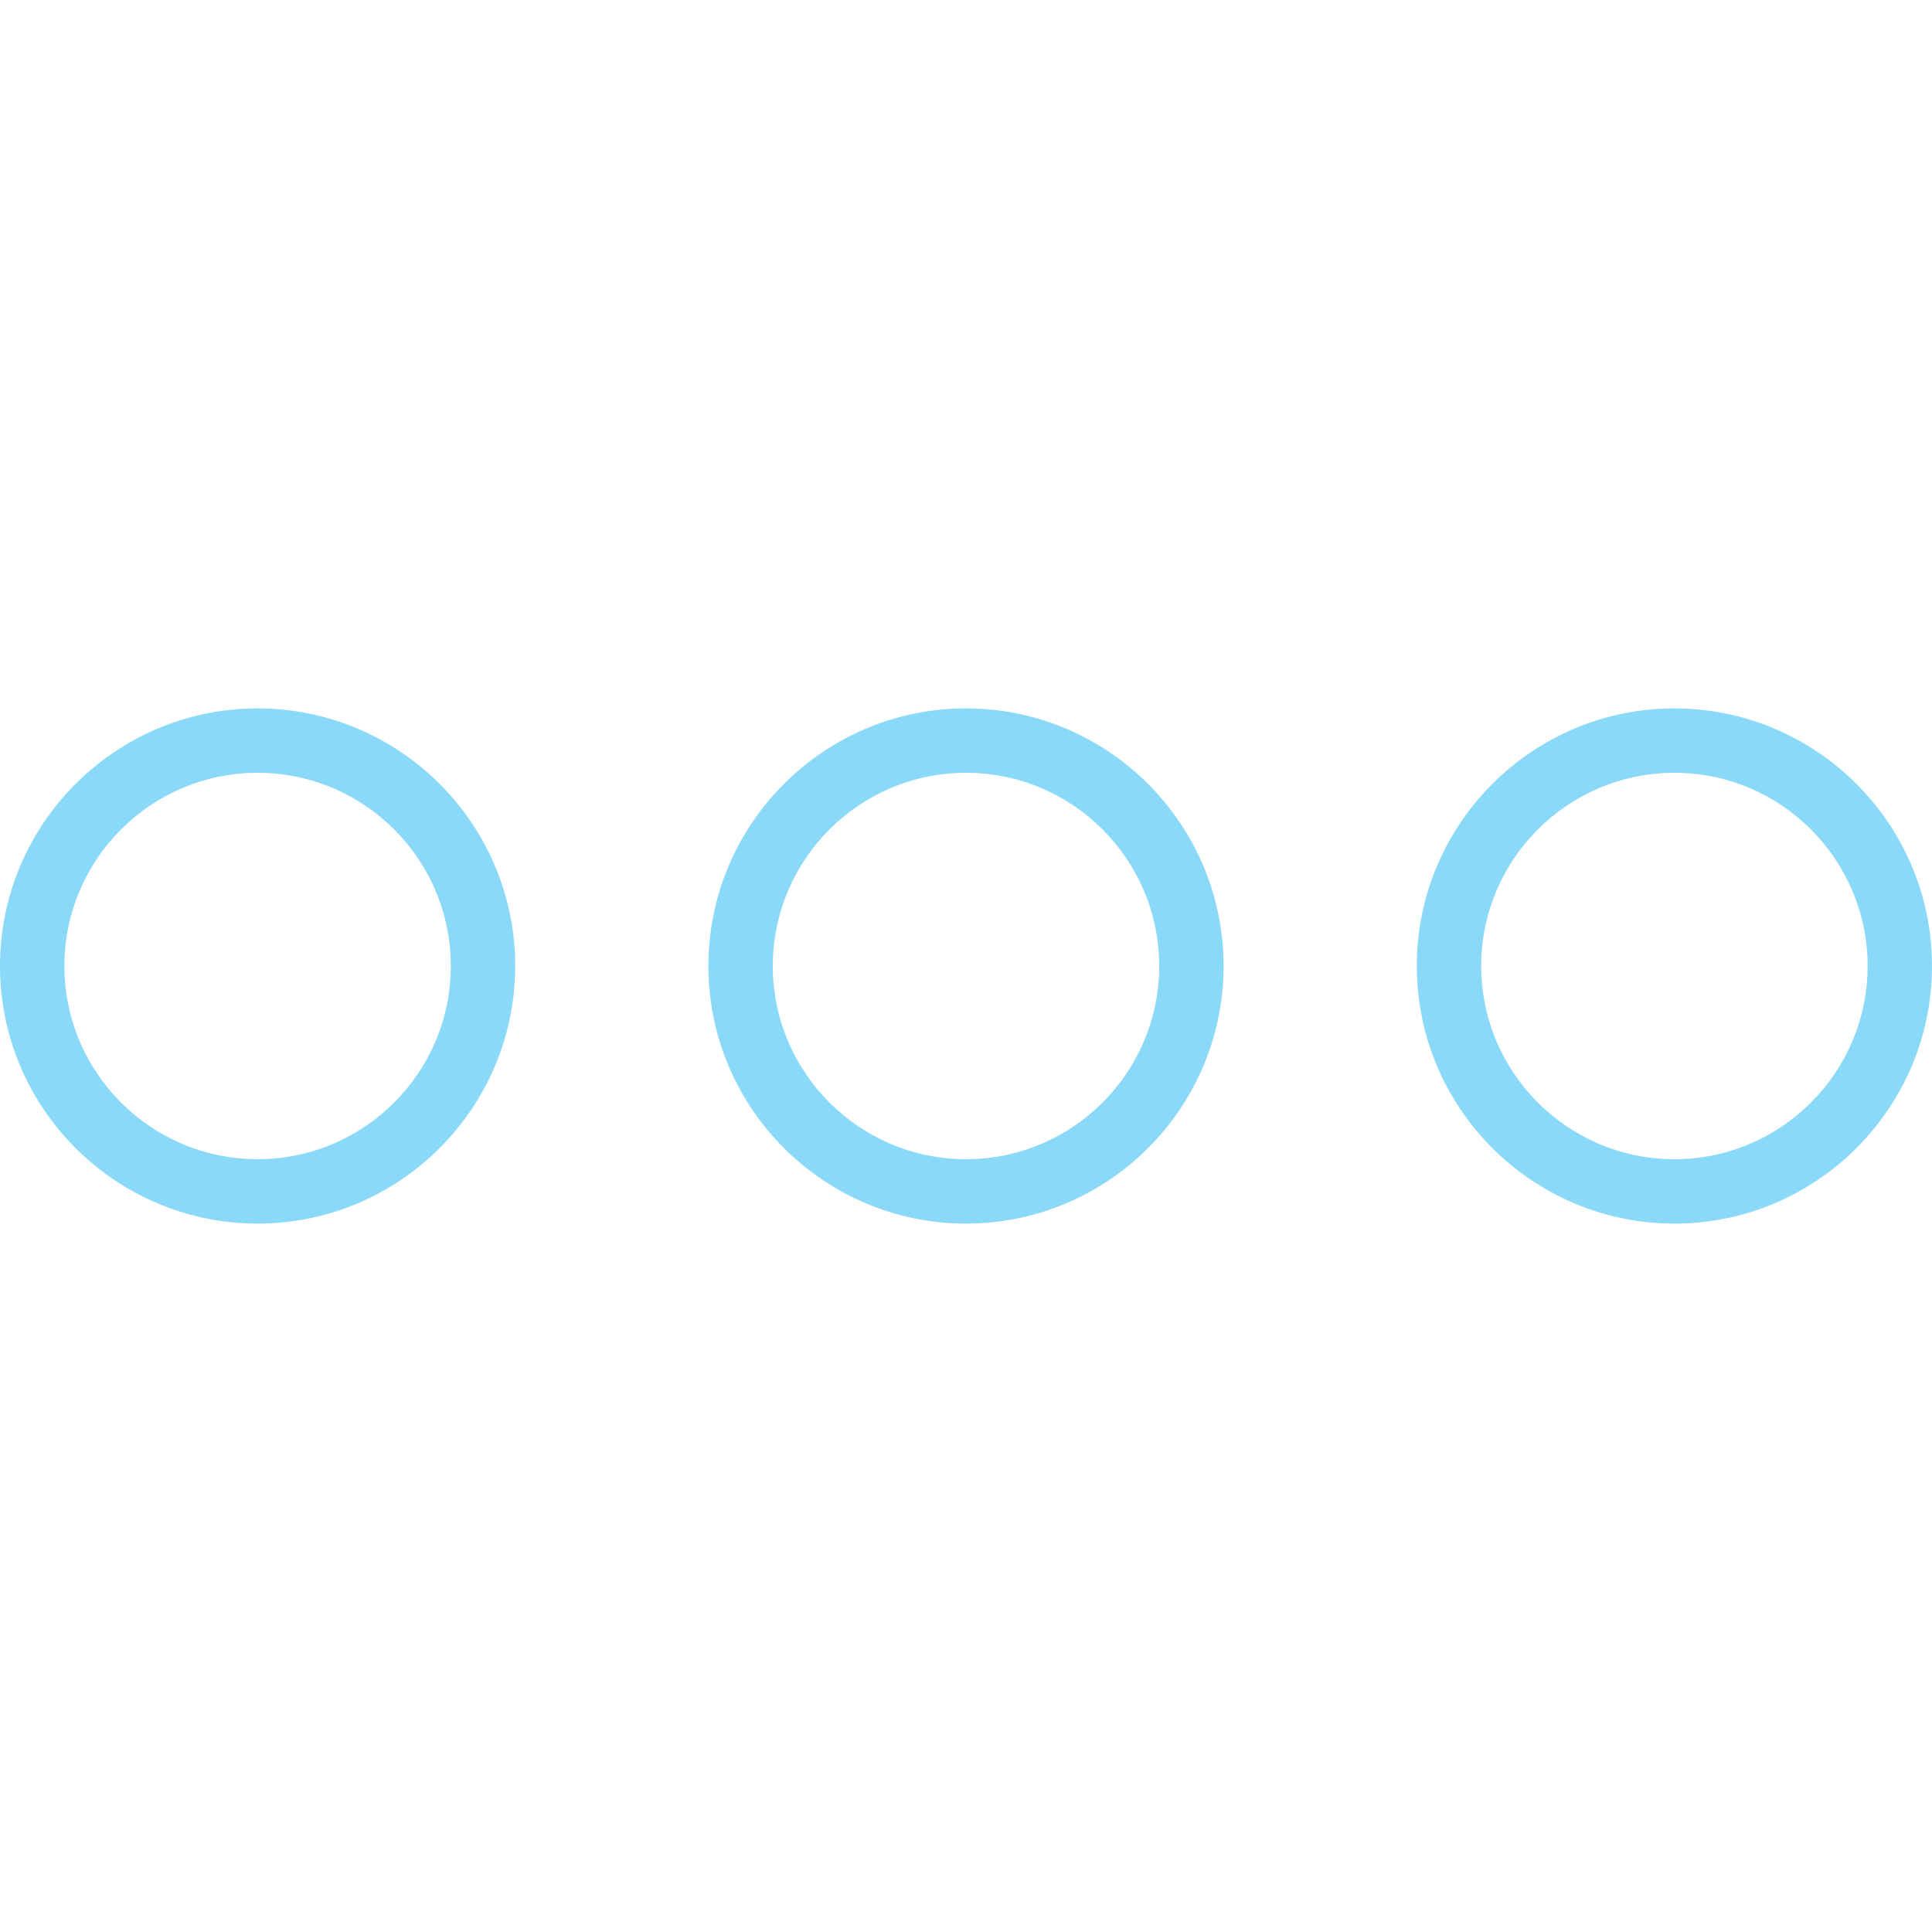
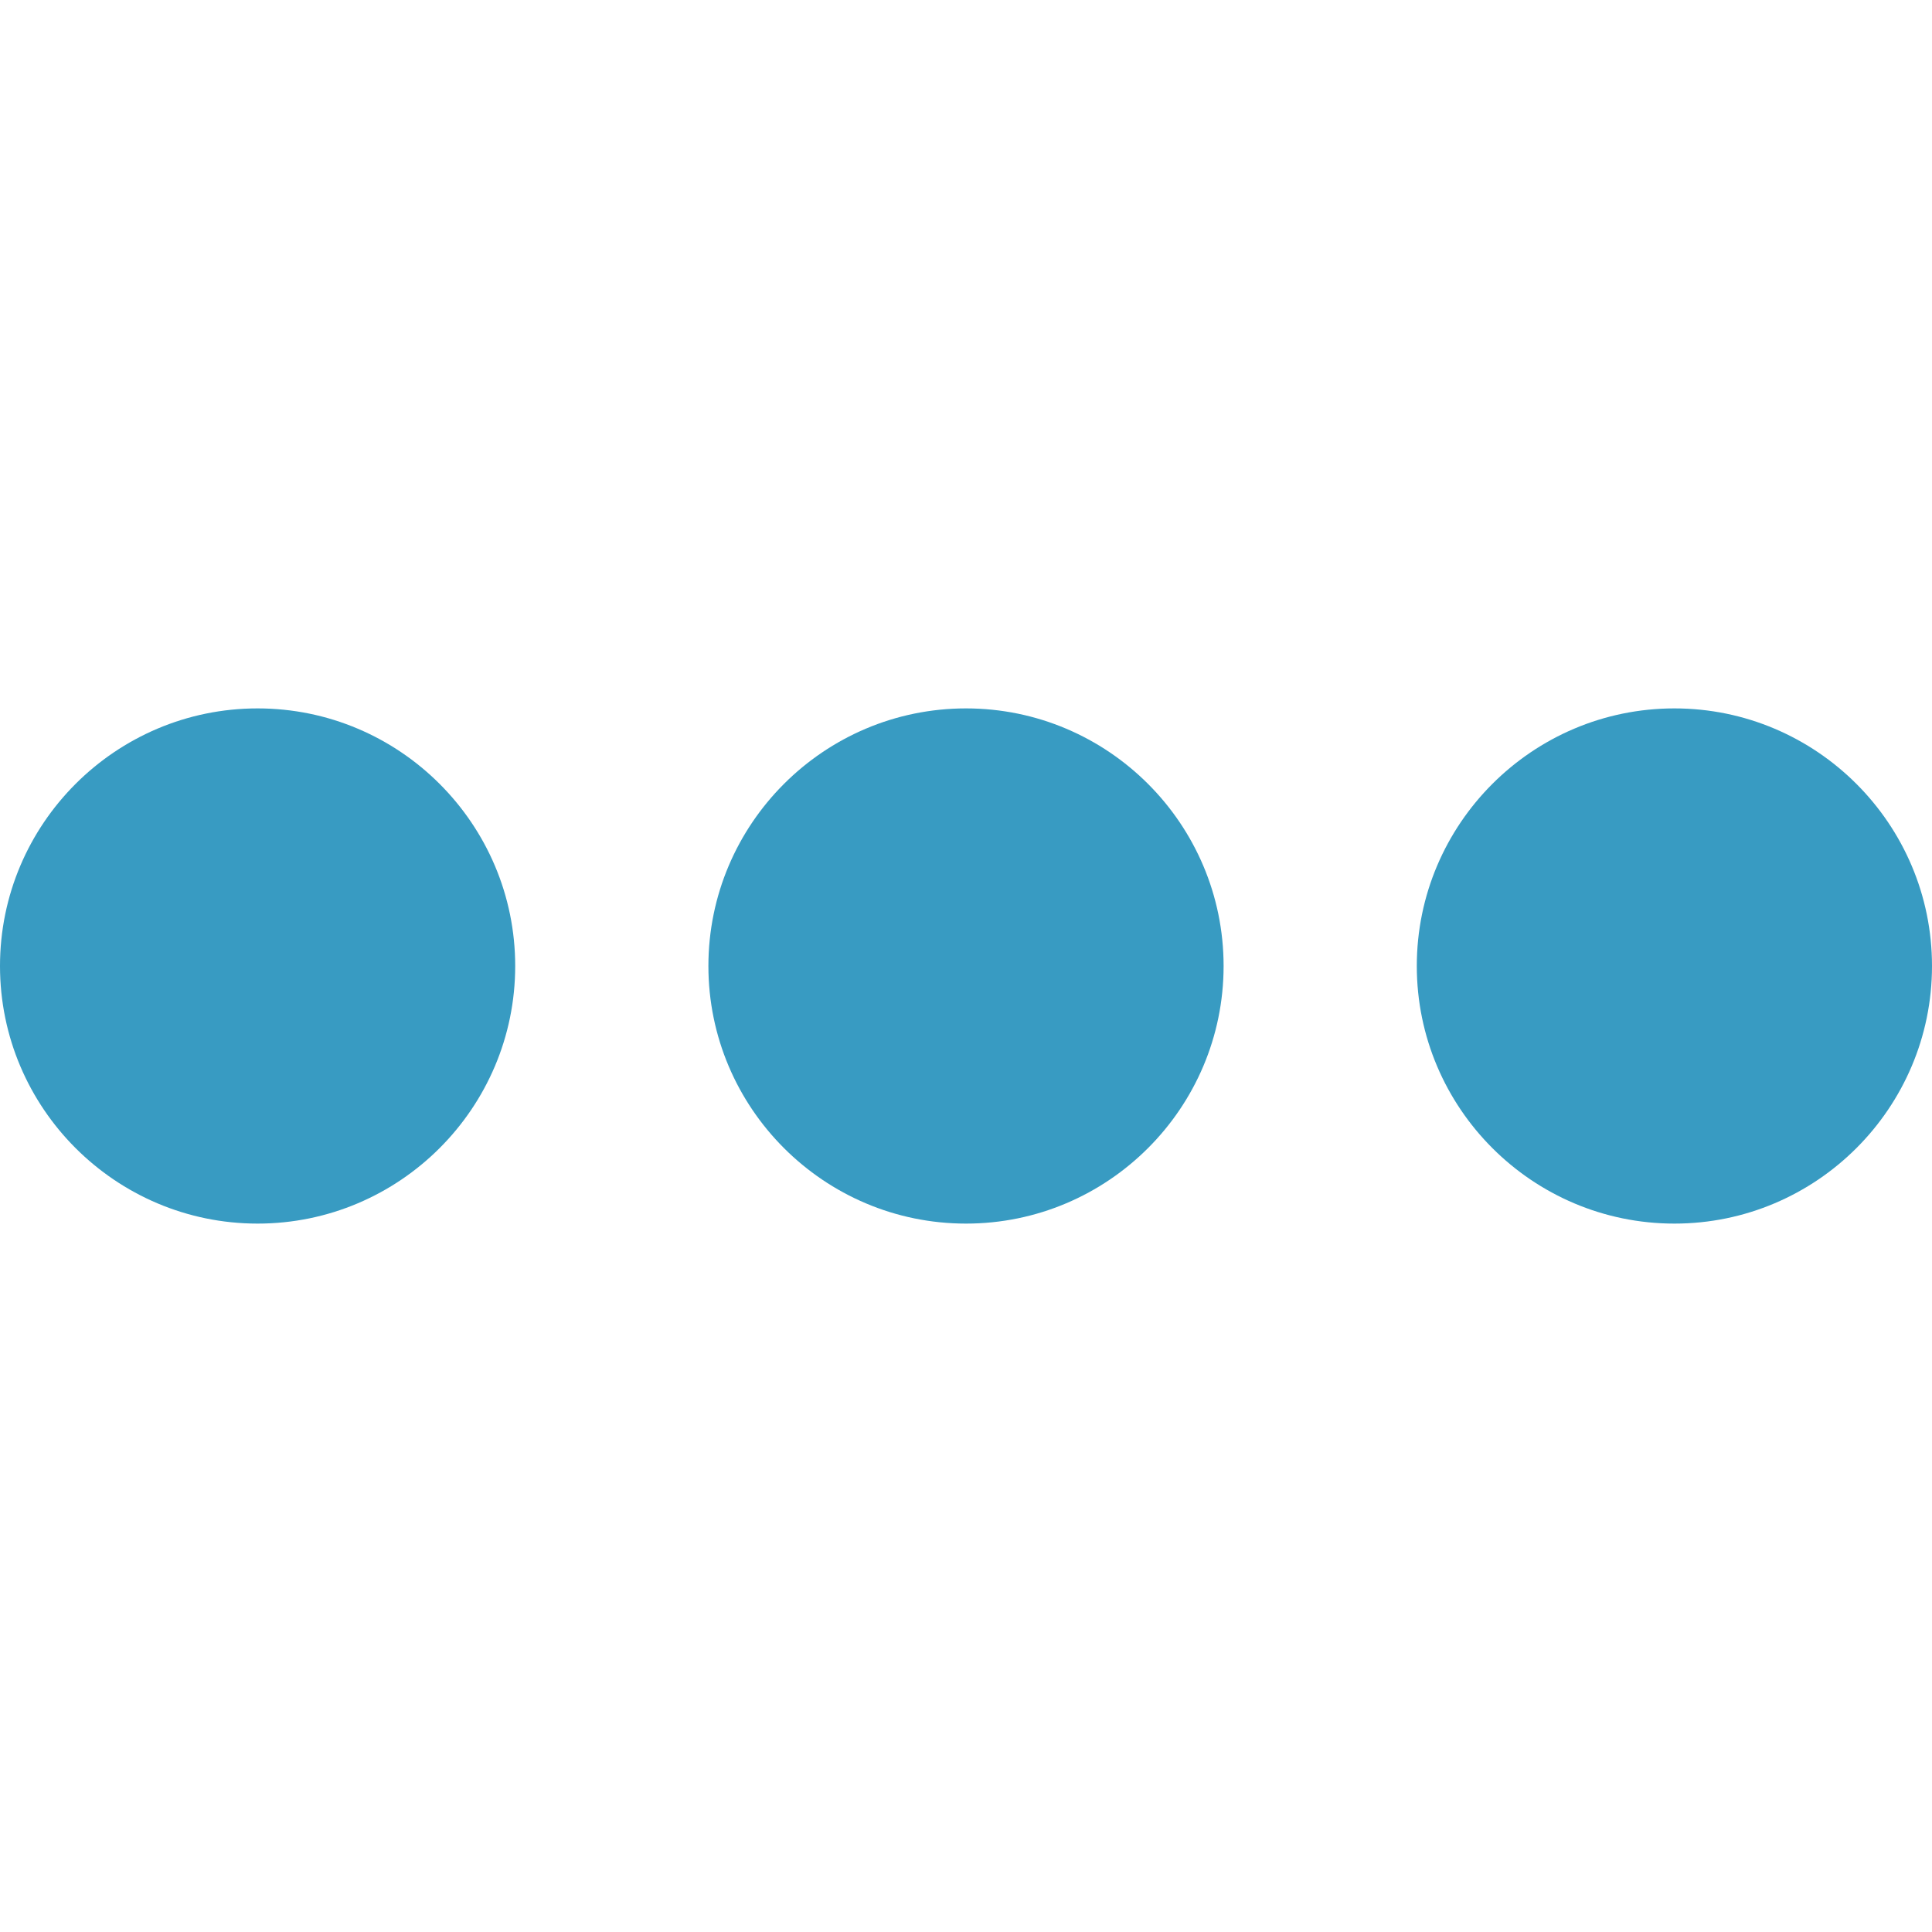
<svg xmlns="http://www.w3.org/2000/svg" version="1.1" id="Capa_1" x="0px" y="0px" viewBox="0 0 60 60" style="enable-background:new 0 0 60 60;" xml:space="preserve" width="512px" height="512px">
  <g>
-     <path d="M8,22c-4.411,0-8,3.589-8,8s3.589,8,8,8s8-3.589,8-8S12.411,22,8,22z M8,36c-3.309,0-6-2.691-6-6s2.691-6,6-6s6,2.691,6,6   S11.309,36,8,36z" fill="#8bd9f9" />
-     <path d="M52,22c-4.411,0-8,3.589-8,8s3.589,8,8,8s8-3.589,8-8S56.411,22,52,22z M52,36c-3.309,0-6-2.691-6-6s2.691-6,6-6   s6,2.691,6,6S55.309,36,52,36z" fill="#8bd9f9" />
-     <path d="M30,22c-4.411,0-8,3.589-8,8s3.589,8,8,8s8-3.589,8-8S34.411,22,30,22z M30,36c-3.309,0-6-2.691-6-6s2.691-6,6-6   s6,2.691,6,6S33.309,36,30,36z" fill="#8bd9f9" />
+     <path d="M8,22c-4.411,0-8,3.589-8,8s3.589,8,8,8s8-3.589,8-8S12.411,22,8,22z" fill="#389bc2" />
+     <path d="M52,22c-4.411,0-8,3.589-8,8s3.589,8,8,8s8-3.589,8-8S56.411,22,52,22z" fill="#389bc2" />
+     <path d="M30,22c-4.411,0-8,3.589-8,8s3.589,8,8,8s8-3.589,8-8S34.411,22,30,22z" fill="#389bc2" />
  </g>
  <g>
</g>
  <g>
</g>
  <g>
</g>
  <g>
</g>
  <g>
</g>
  <g>
</g>
  <g>
</g>
  <g>
</g>
  <g>
</g>
  <g>
</g>
  <g>
</g>
  <g>
</g>
  <g>
</g>
  <g>
</g>
  <g>
</g>
</svg>
